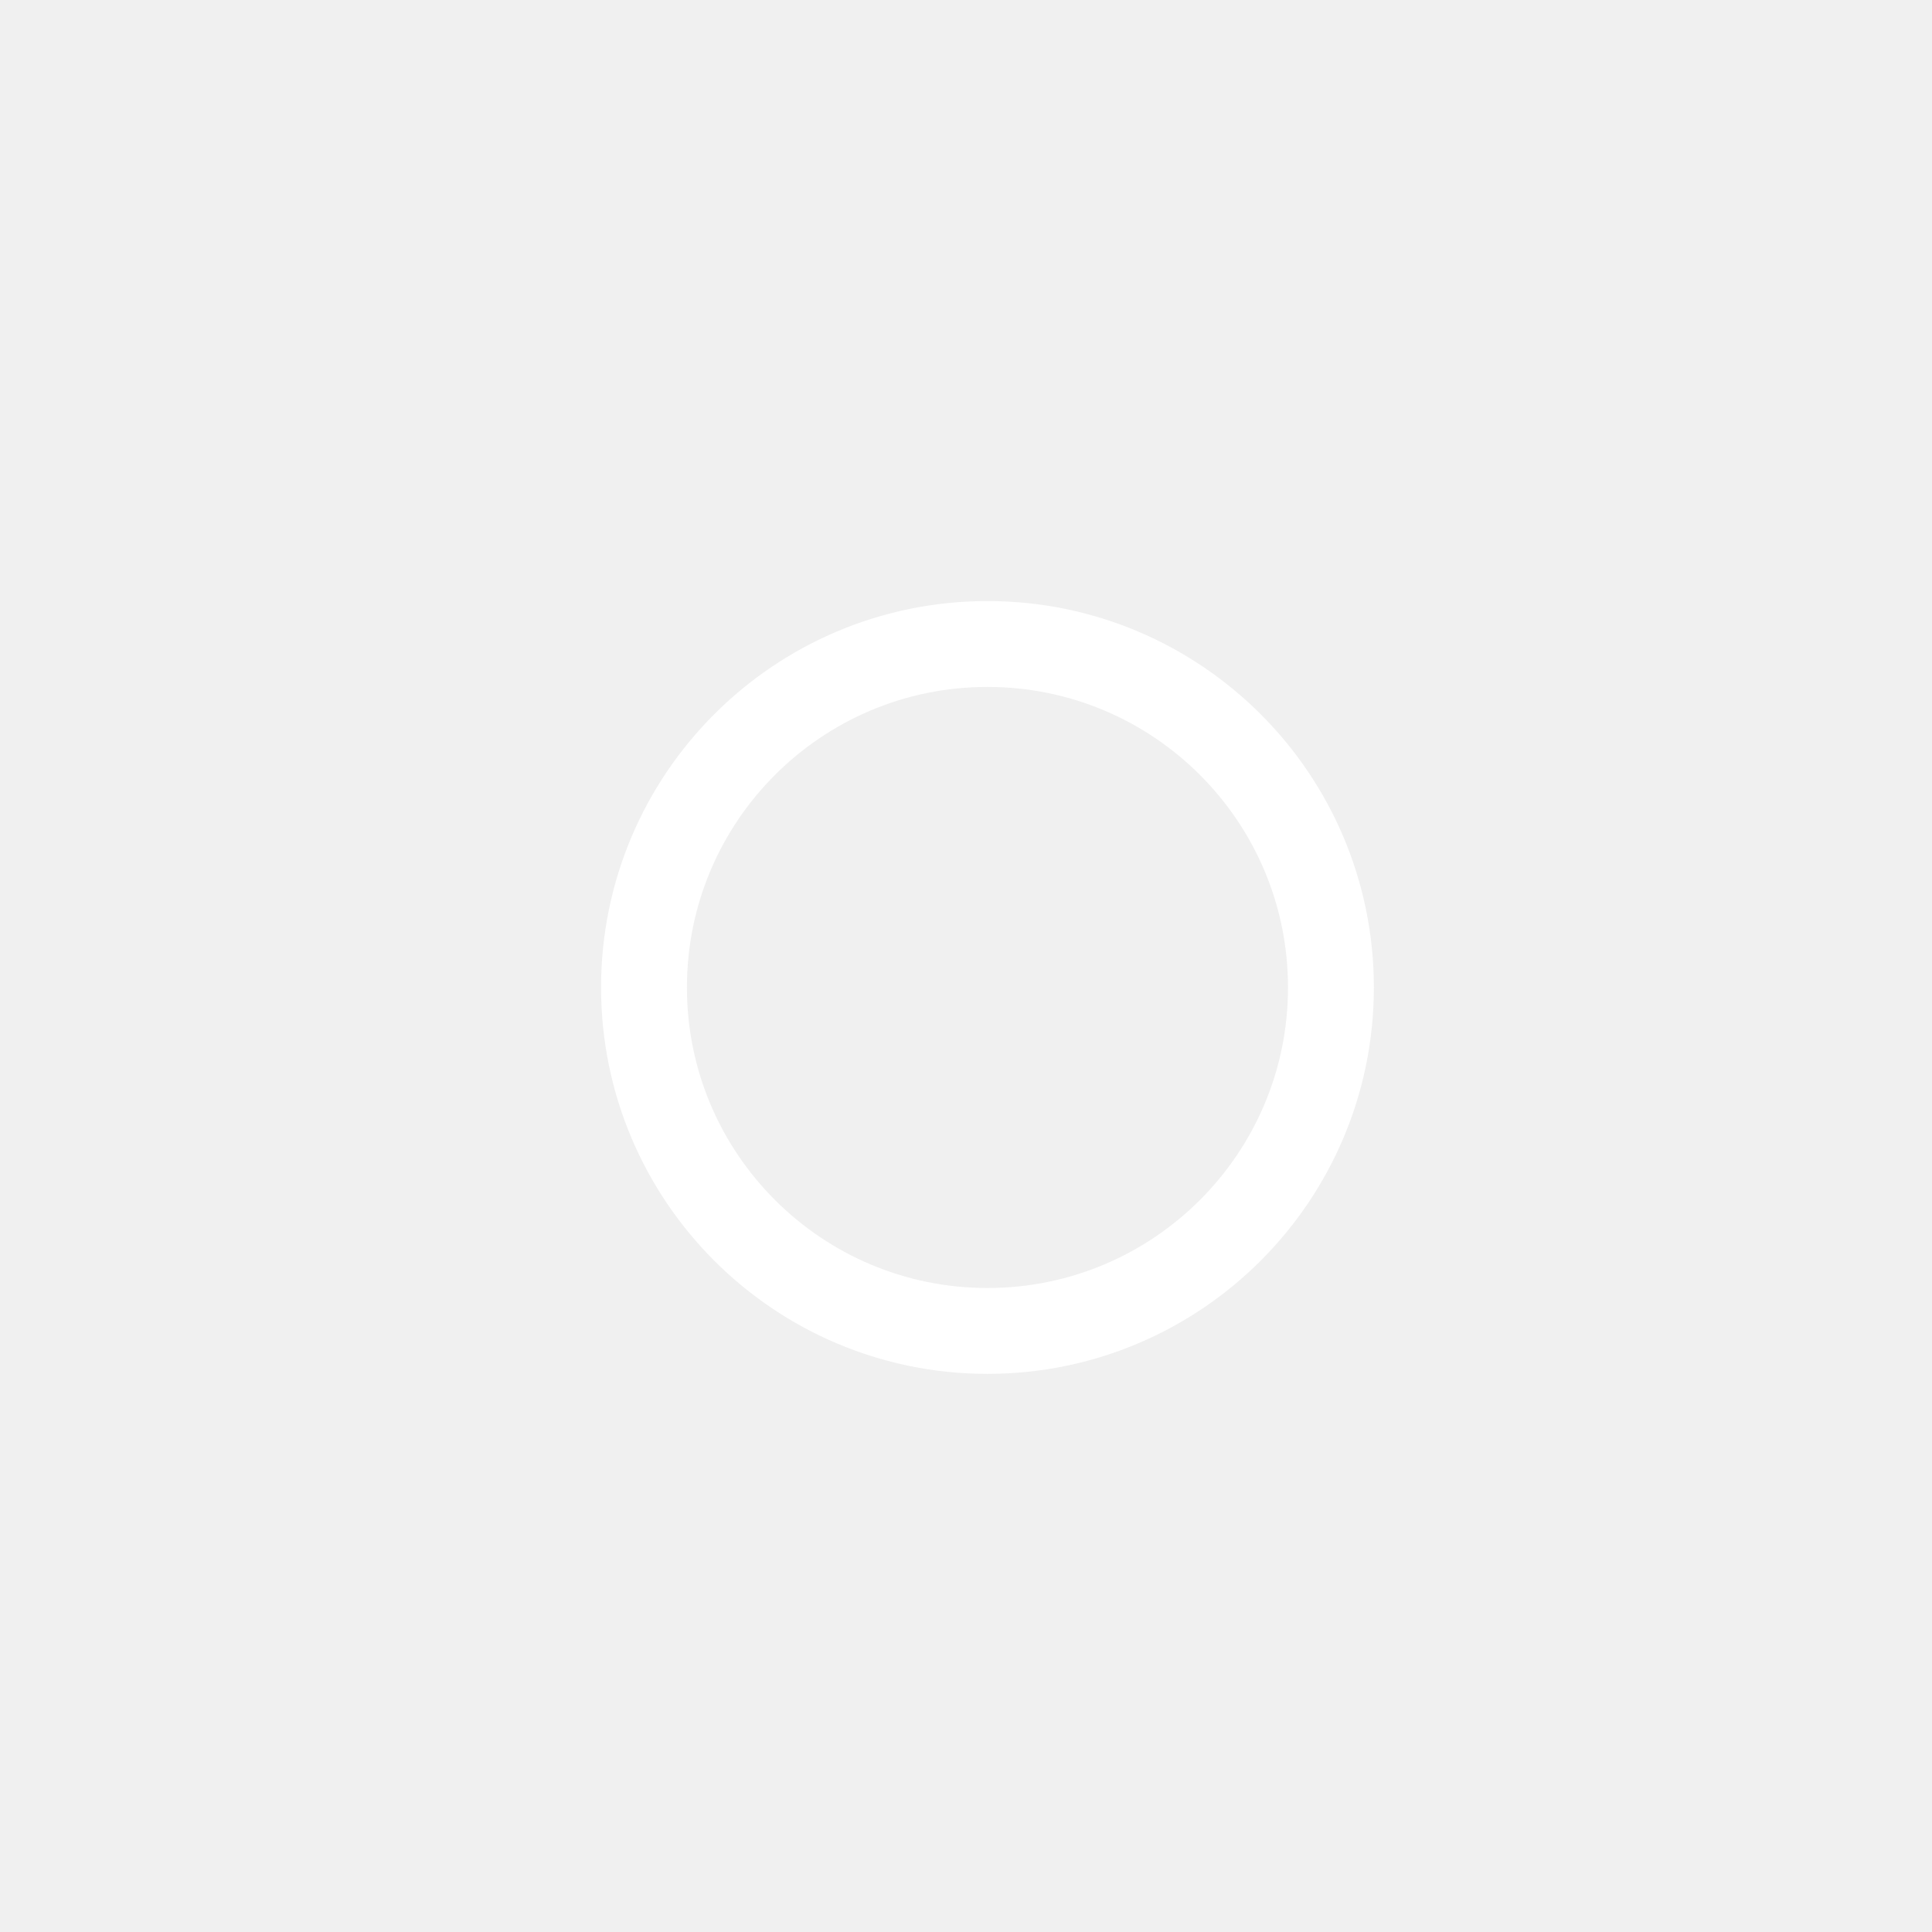
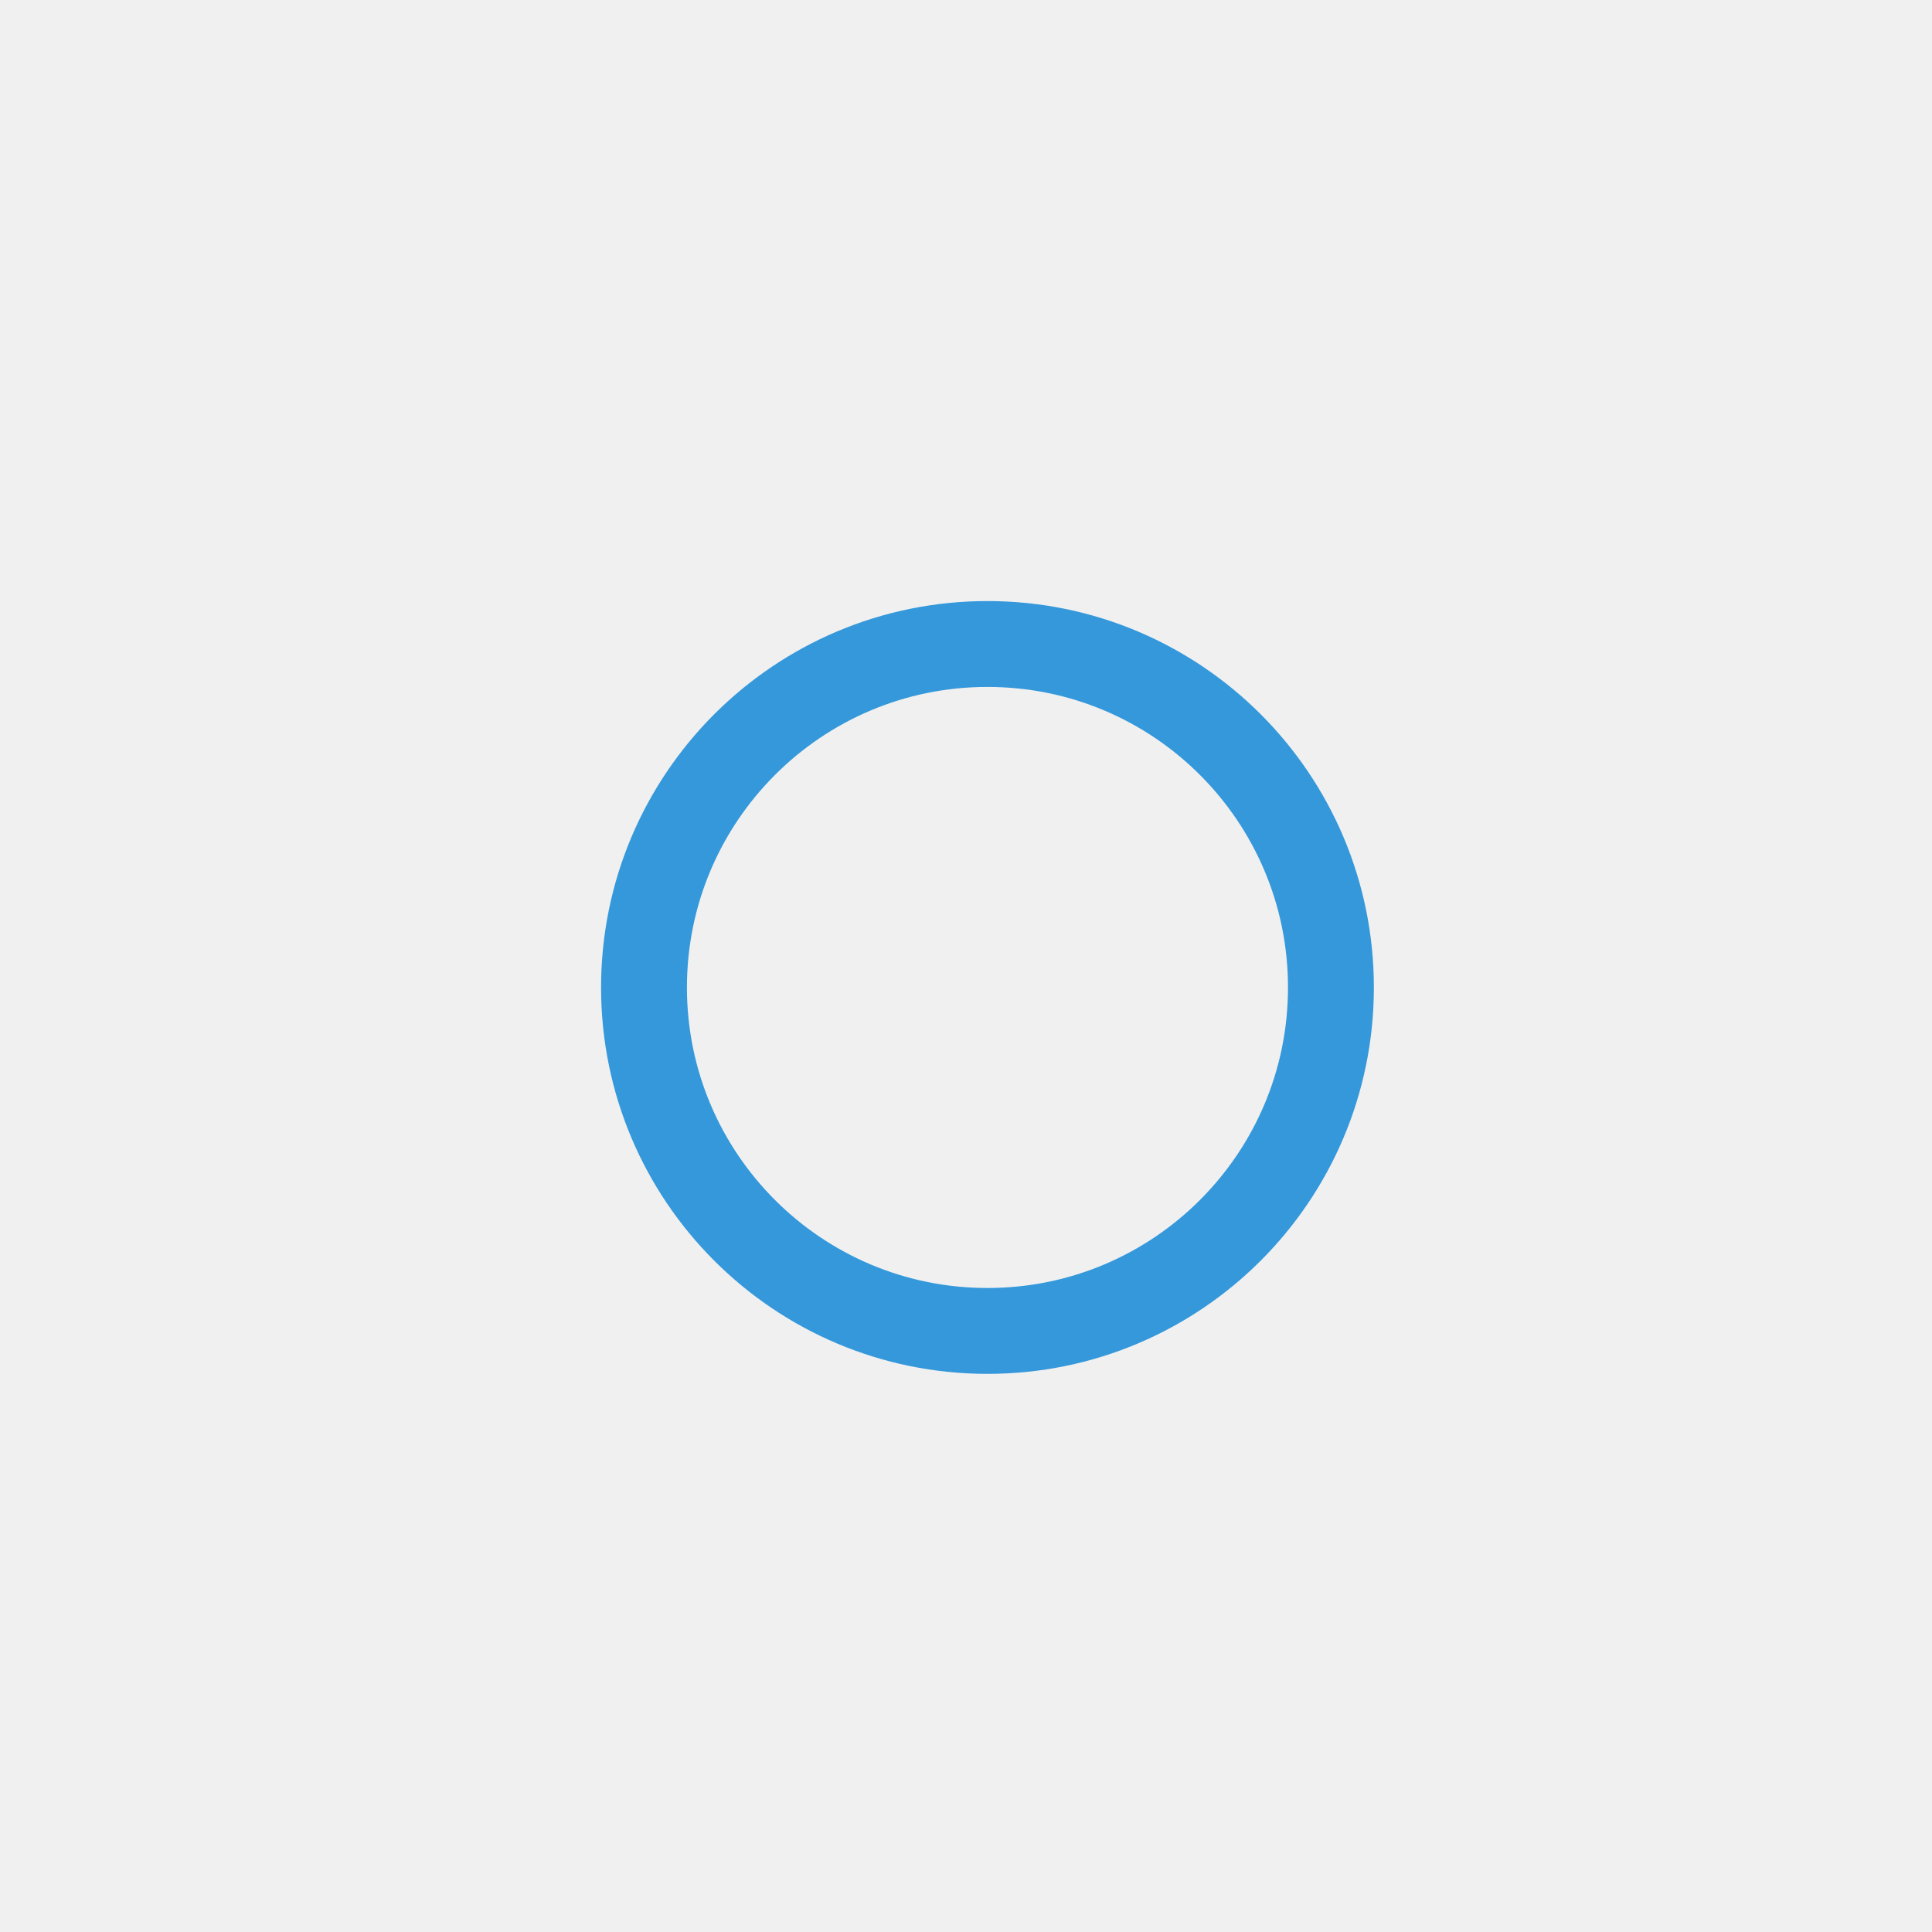
- <svg xmlns="http://www.w3.org/2000/svg" width="45" height="45" viewBox="0 0 45 45" stroke="#fff">
+ <svg xmlns="http://www.w3.org/2000/svg" width="45" height="45" viewBox="0 0 45 45" stroke="#3498DB">
  <g fill="none" fill-rule="evenodd" transform="translate(1 1)" stroke-width="2">
    <circle cx="22" cy="22" r="6" stroke-opacity="0">
      <animate attributeName="r" begin="1.5s" dur="3s" values="6;22" calcMode="linear" repeatCount="indefinite" />
      <animate attributeName="stroke-opacity" begin="1.5s" dur="3s" values="1;0" calcMode="linear" repeatCount="indefinite" />
      <animate attributeName="stroke-width" begin="1.5s" dur="3s" values="2;0" calcMode="linear" repeatCount="indefinite" />
    </circle>
    <circle cx="22" cy="22" r="6" stroke-opacity="0">
      <animate attributeName="r" begin="3s" dur="3s" values="6;22" calcMode="linear" repeatCount="indefinite" />
      <animate attributeName="stroke-opacity" begin="3s" dur="3s" values="1;0" calcMode="linear" repeatCount="indefinite" />
      <animate attributeName="stroke-width" begin="3s" dur="3s" values="2;0" calcMode="linear" repeatCount="indefinite" />
    </circle>
    <circle cx="22" cy="22" r="8">
      <animate attributeName="r" begin="0s" dur="1.5s" values="6;1;2;3;4;5;6" calcMode="linear" repeatCount="indefinite" />
    </circle>
  </g>
</svg>
